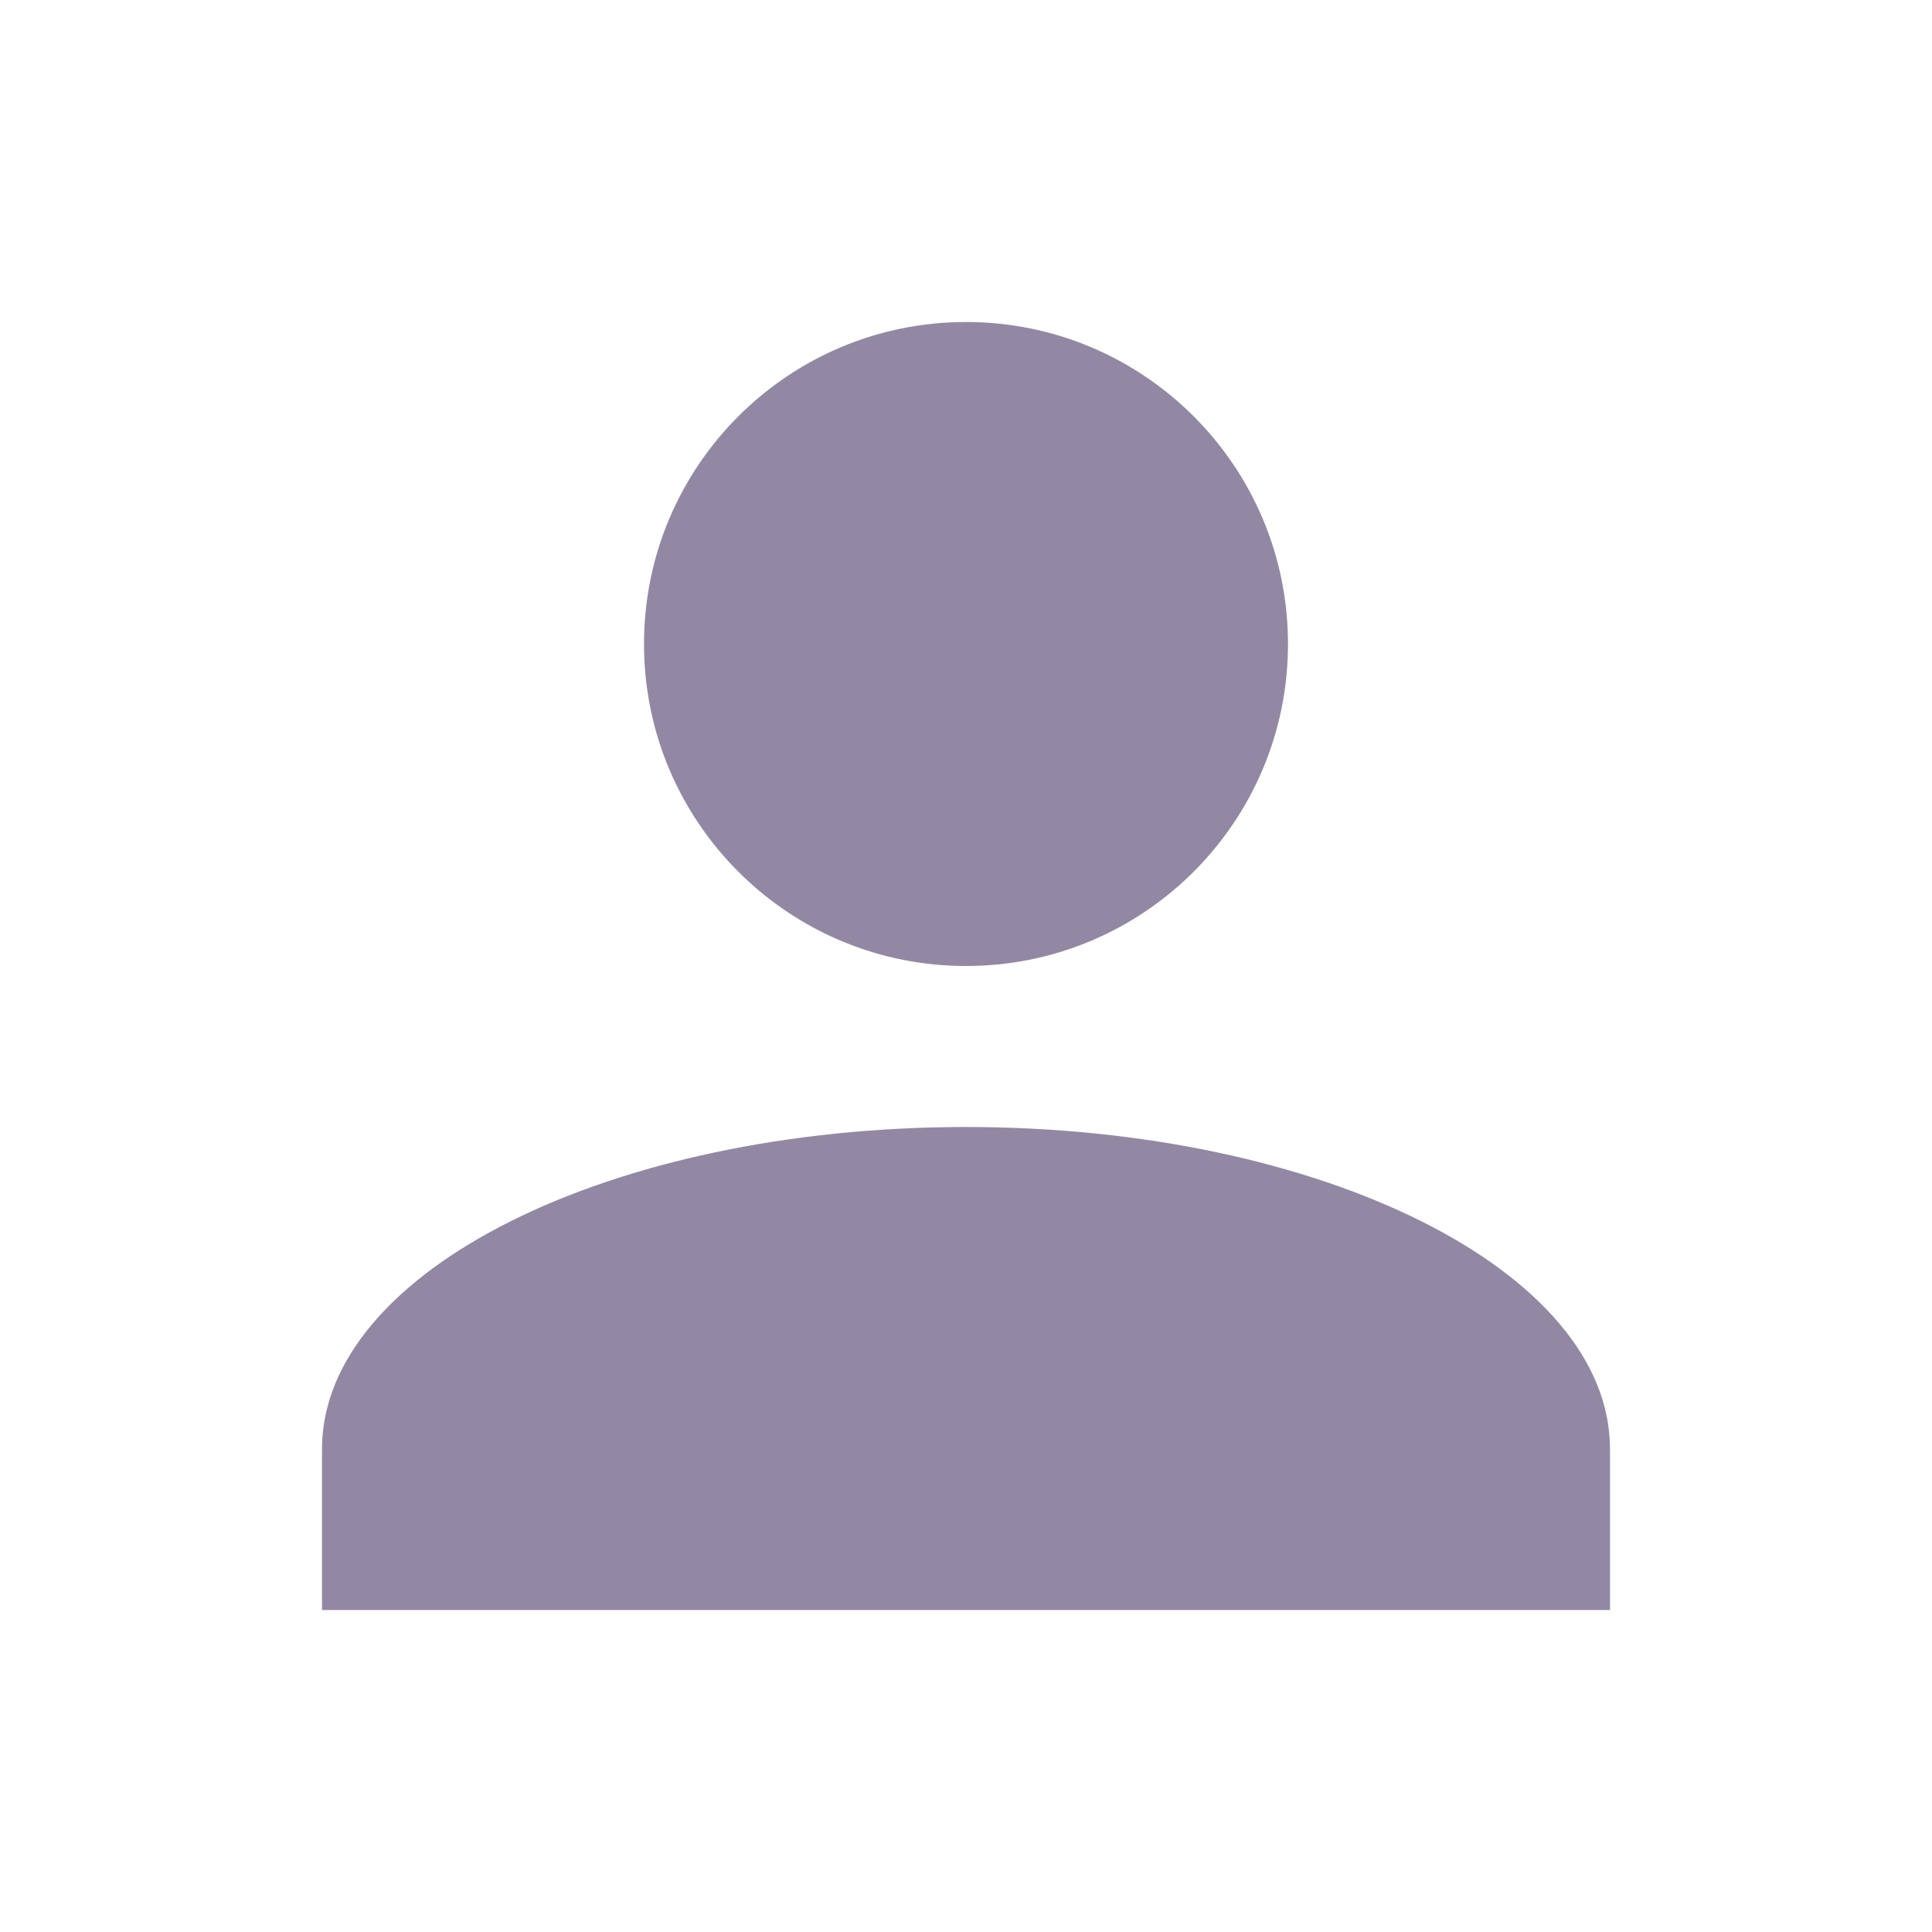
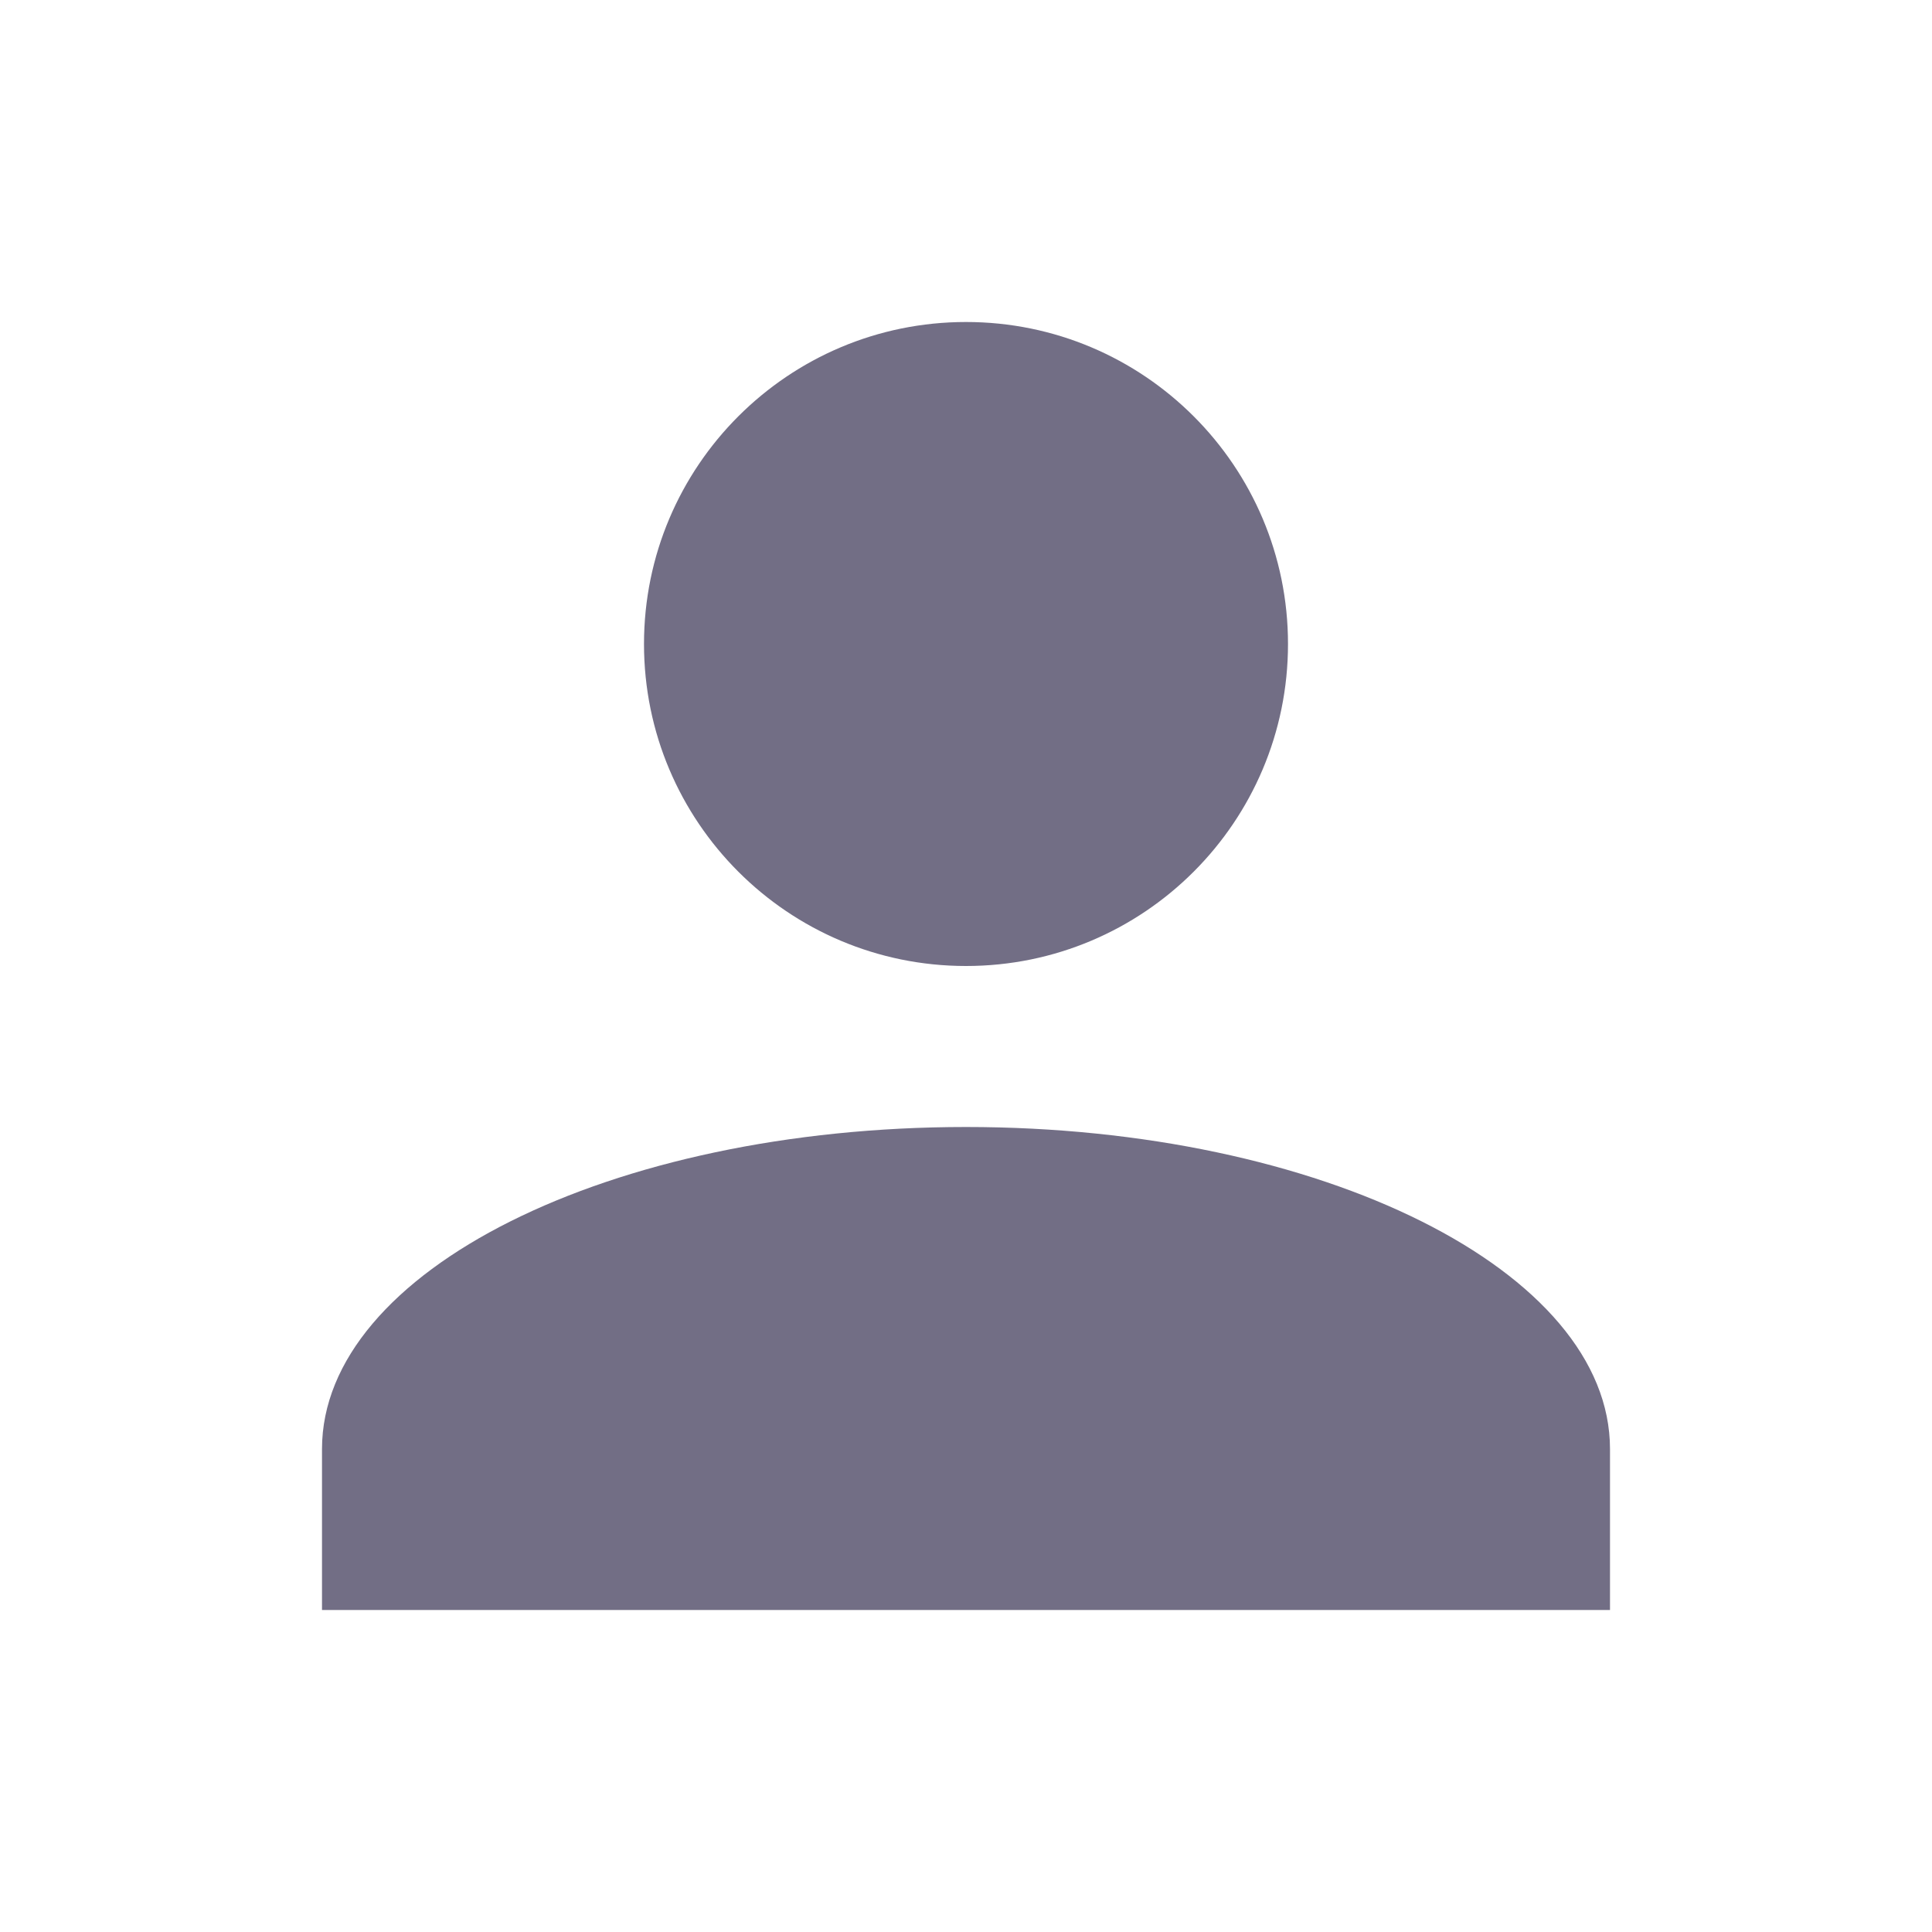
- <svg xmlns="http://www.w3.org/2000/svg" version="1.1" width="24" height="24" viewBox="0 0 24 24" style="fill:#9388A4">
-   <path d="M12,4A4,4 0 0,1 16,8A4,4 0 0,1 12,12A4,4 0 0,1 8,8A4,4 0 0,1 12,4M12,14C16.42,14 20,15.79 20,18V20H4V18C4,15.79 7.58,14 12,14Z" />
+ <svg xmlns="http://www.w3.org/2000/svg" height="100%" stroke-miterlimit="10" style="fill-rule:nonzero;clip-rule:evenodd;stroke-linecap:round;stroke-linejoin:round;" version="1.1" viewBox="0 0 24 24" width="100%" xml:space="preserve">
+   <defs />
+   <g id="Untitled">
+     <path d="M12 4C14.209 4 16 5.791 16 8C16 10.209 14.209 12 12 12C9.791 12 8 10.209 8 8C8 5.791 9.791 4 12 4M12 14C16.42 14 20 15.79 20 18L20 20L4 20L4 18C4 15.79 7.58 14 12 14Z" fill="#726e85" fill-rule="evenodd" opacity="1" stroke="none" />
+   </g>
</svg>
